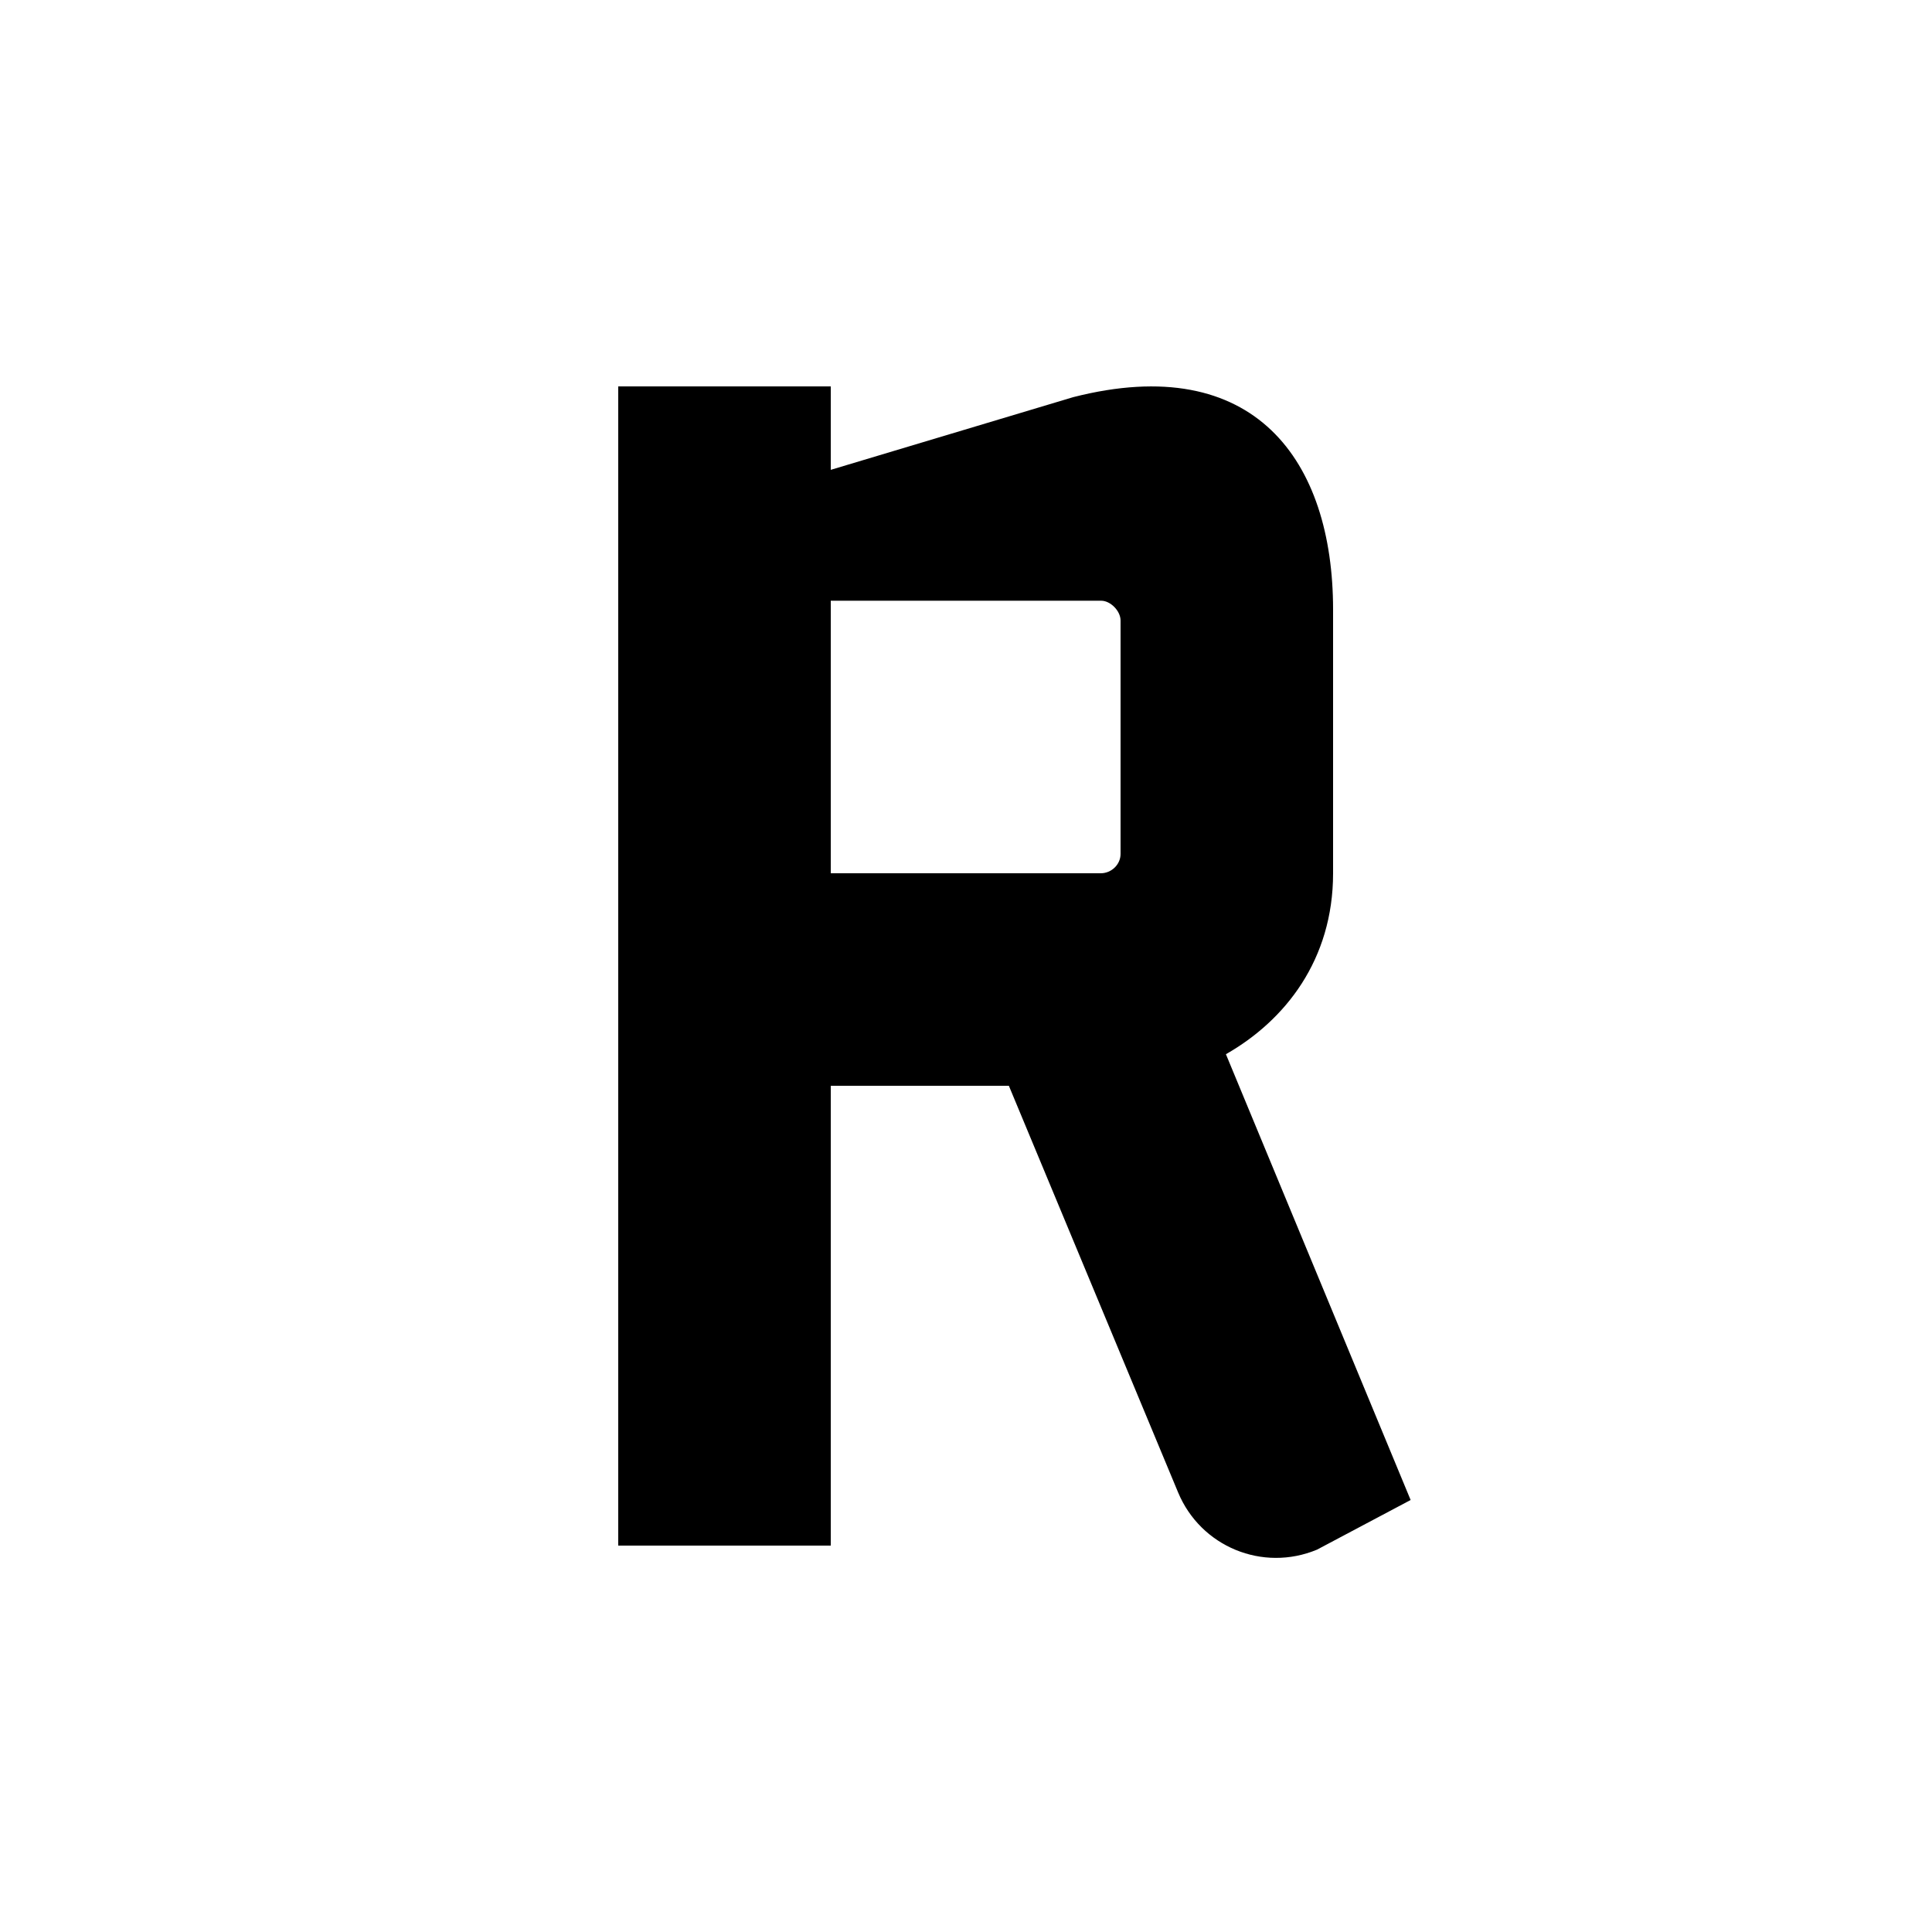
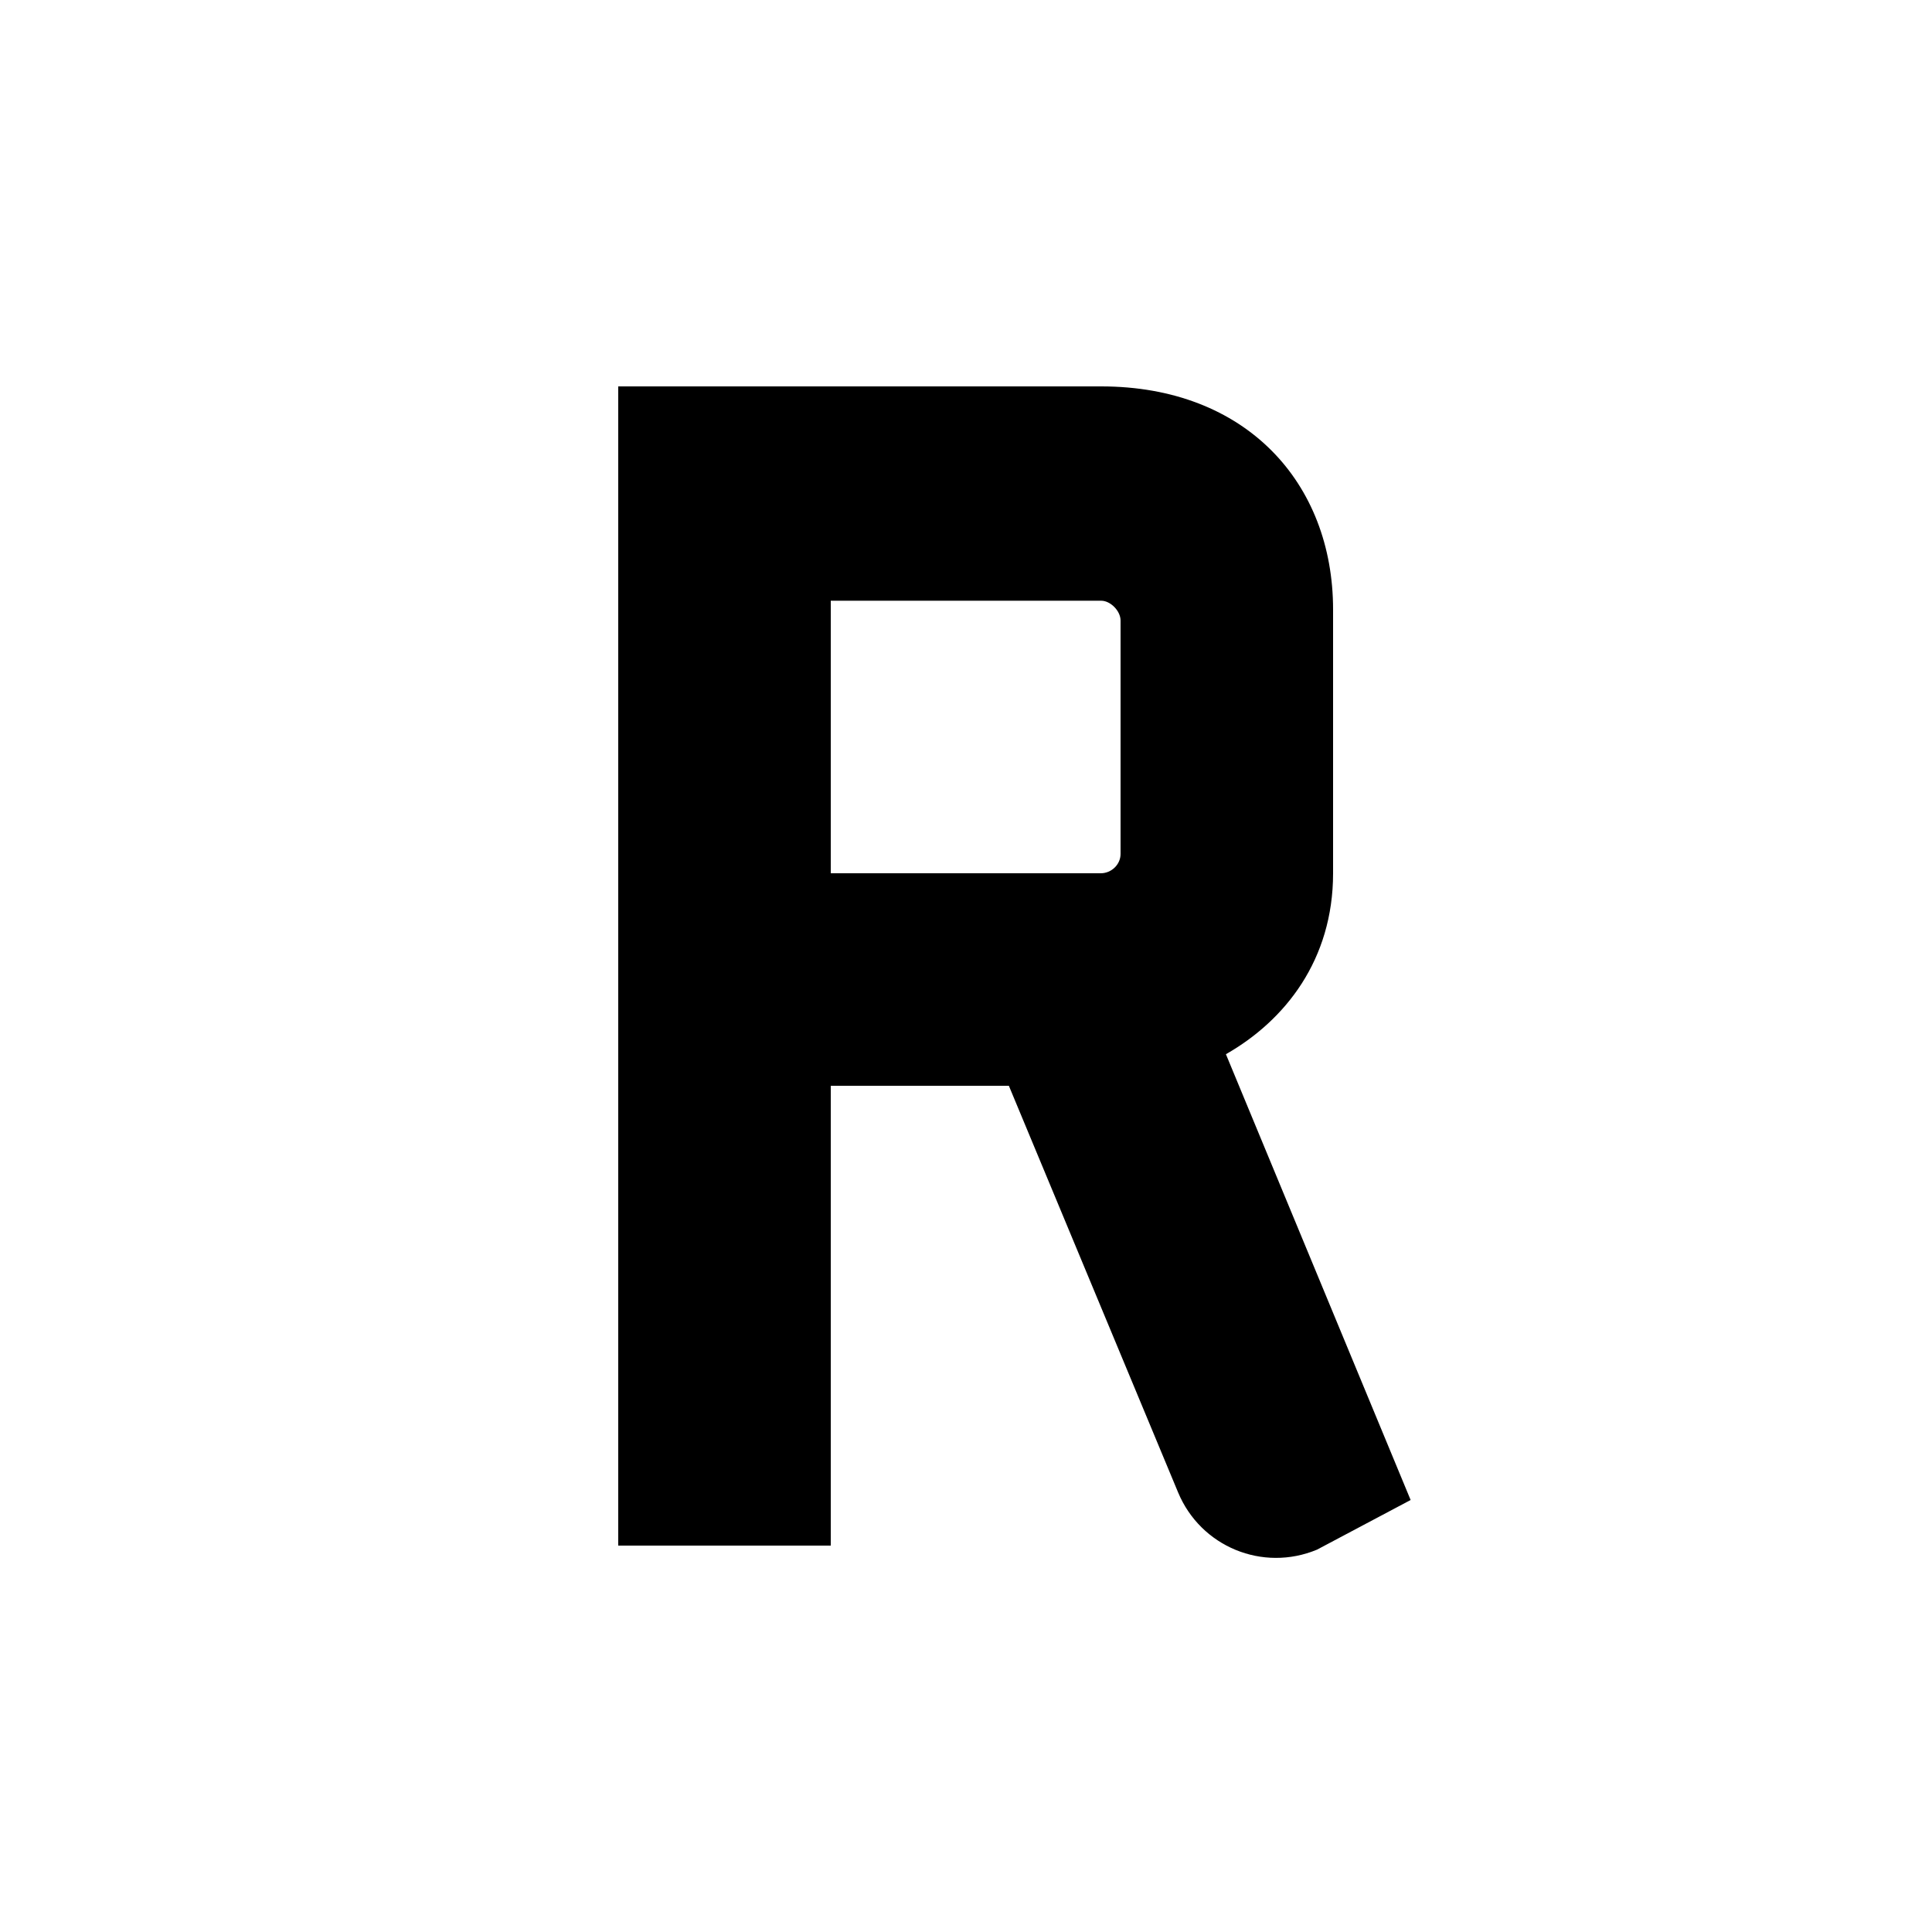
<svg xmlns="http://www.w3.org/2000/svg" width="1000" height="1000" id="svg2" version="1.0" style="display:inline">
  <defs id="defs4">
    </defs>
  <g id="layer1" style="display:inline">
    <g id="g9629" transform="matrix(0.8901714,0,0,-0.8901714,-42.22279,801.9412)" />
-     <path style="fill:#000000;fill-opacity:1;fill-rule:nonzero;stroke:none;stroke-width:1;stroke-linecap:butt;stroke-linejoin:miter;marker:none;marker-start:none;marker-mid:none;marker-end:none;stroke-miterlimit:4;stroke-dashoffset:0;stroke-opacity:1;visibility:visible;display:inline;overflow:visible;enable-background:accumulate" d="M 320,200 L 320,800 C 320,800 430,800 430,800 L 430,562 L 522.188,562 L 609.781,772.469 C 621.488,800.6 653.556,813.8 681.688,802.094 C 681.688,802.094 730.138,776.397 730.138,776.397 L 634.531,545.656 C 665.243,528.165 690,496.755 690,452 L 690,315.531 C 690,238.53 649.5,181.562 555.5,205.562 L 430,243.188 L 430,200 L 320,200 z M 430,310.938 L 570,310.938 C 574.757,310.938 580,316.181 580,321.188 L 580,442 C 580,447.506 575.256,452 569.75,452 L 430,452 L 430,310.938 z" id="rect9615" />
+     <path style="fill:#000000;fill-opacity:1;fill-rule:nonzero;stroke:none;stroke-width:1;stroke-linecap:butt;stroke-linejoin:miter;marker:none;marker-start:none;marker-mid:none;marker-end:none;stroke-miterlimit:4;stroke-dashoffset:0;stroke-opacity:1;visibility:visible;display:inline;overflow:visible;enable-background:accumulate" d="M 320,200 L 320,800 C 320,800 430,800 430,800 L 430,562 L 522.188,562 L 609.781,772.469 C 621.488,800.6 653.556,813.8 681.688,802.094 C 681.688,802.094 730.138,776.397 730.138,776.397 L 634.531,545.656 C 665.243,528.165 690,496.755 690,452 L 690,315.531 C 690,250 645,200 570,200 L 320,200 z M 430,310.938 L 570,310.938 C 574.757,310.938 580,316.181 580,321.188 L 580,442 C 580,447.506 575.256,452 569.75,452 L 430,452 L 430,310.938 z" id="rect9615" />
  </g>
</svg>
